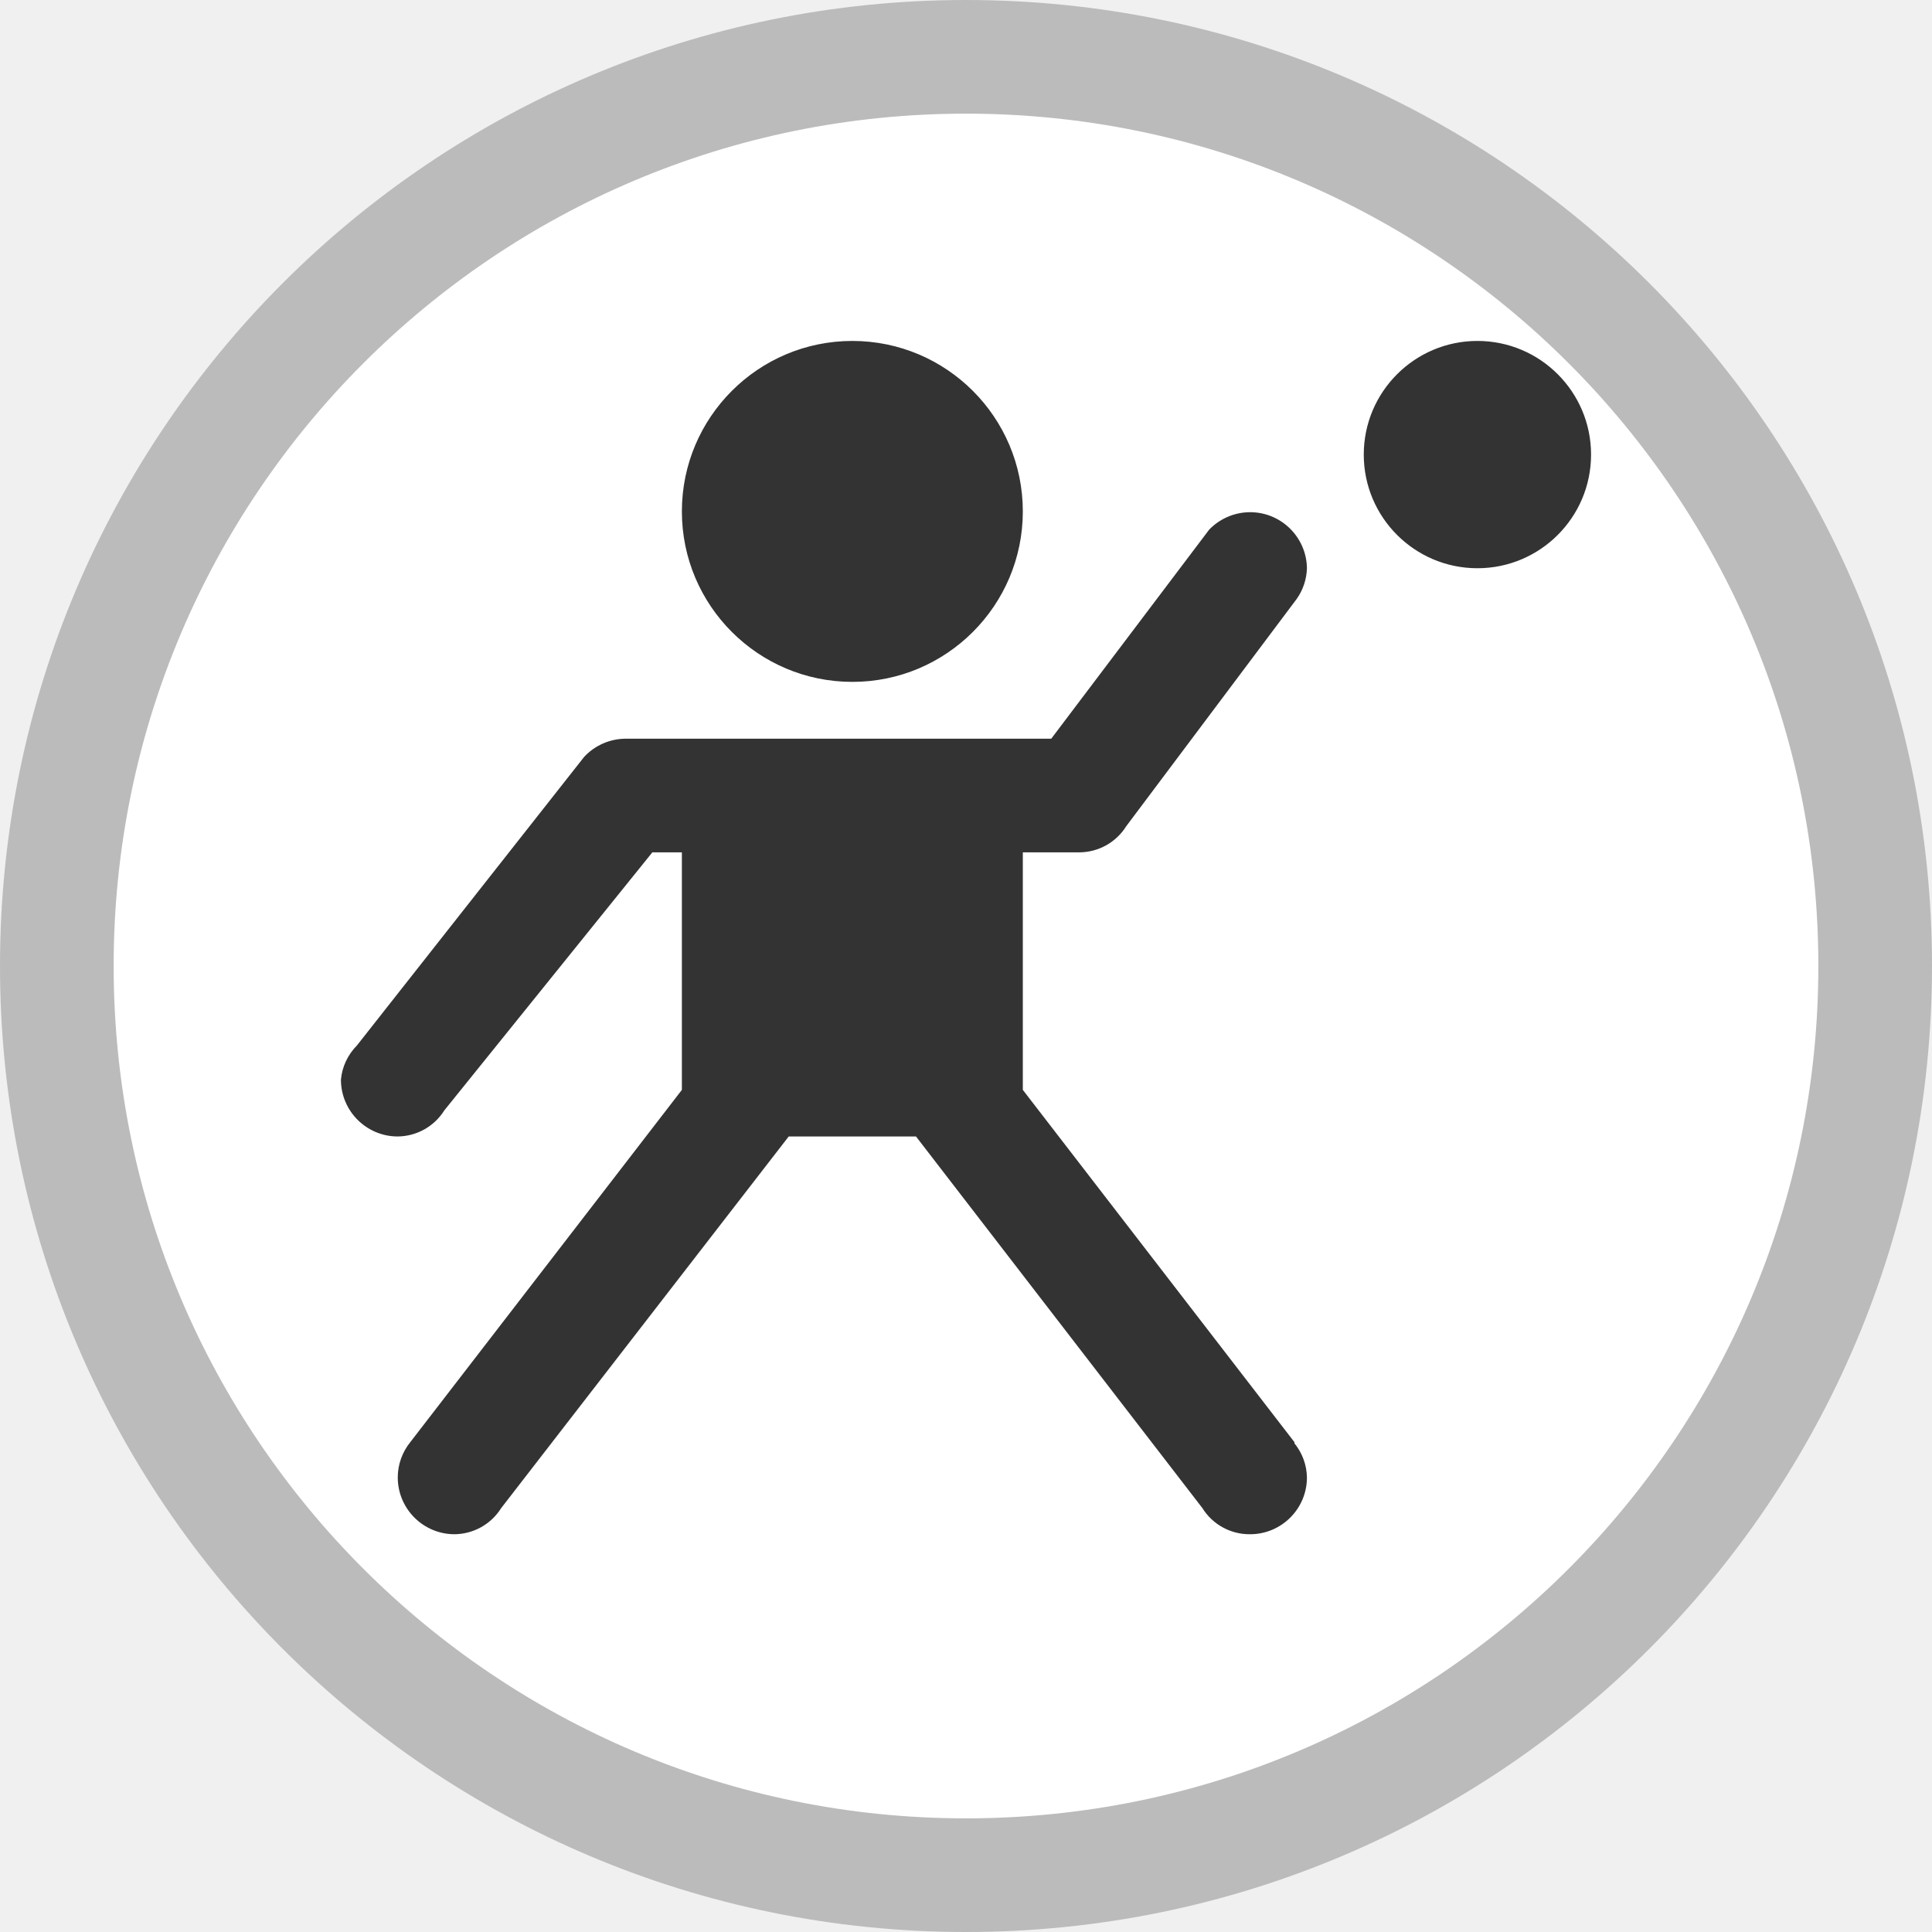
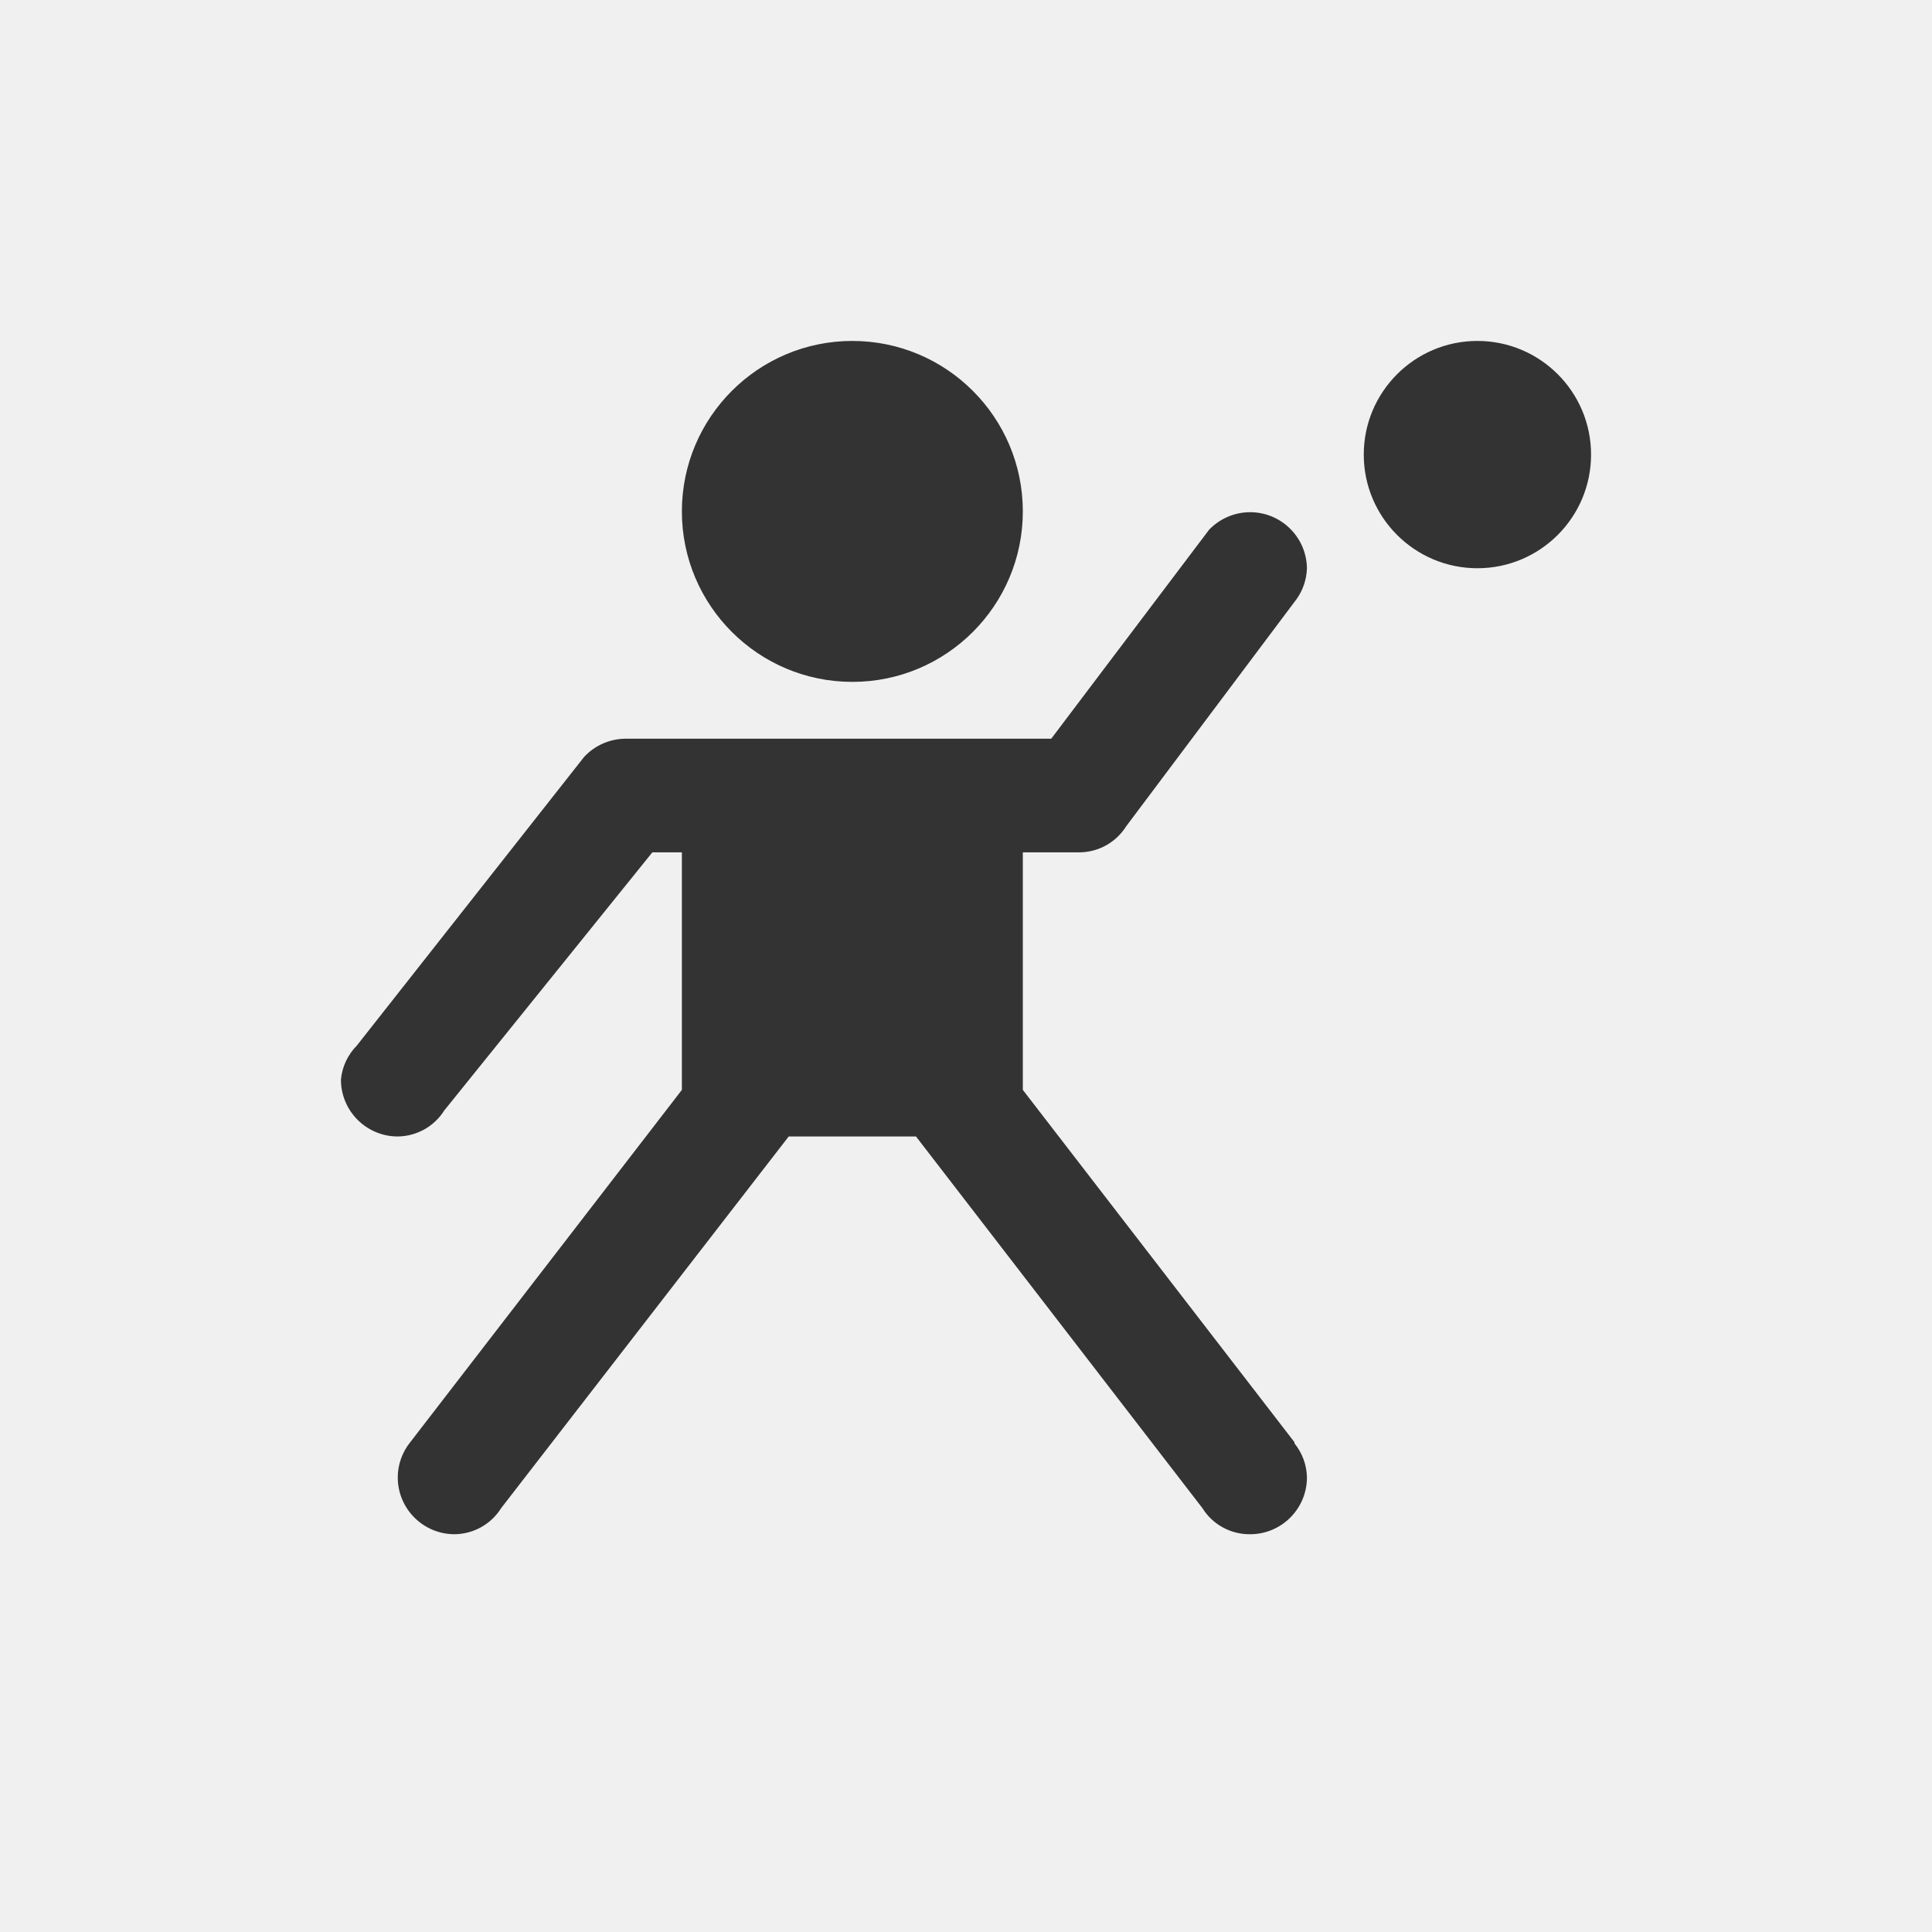
<svg xmlns="http://www.w3.org/2000/svg" viewBox="0 0 17 17" height="17" width="17">
  <rect fill="none" x="0" y="0" width="17" height="17" />
-   <rect x="1" y="1" rx="7.5" ry="7.5" width="15" height="15" stroke="#bbb" style="stroke-linejoin:round;stroke-miterlimit:4;" fill="#bbb" stroke-width="2" />
-   <rect x="1" y="1" width="15" height="15" rx="7.5" ry="7.5" fill="#fff" />
  <path fill="#333" transform="translate(3 3)" d="M11,1c0,0.552-0.448,1-1,1S9,1.552,9,1s0.448-1,1-1S11,0.448,11,1z M4.5,3C5.328,3,6,2.328,6,1.5S5.328,0,4.5,0  S3,0.672,3,1.5S3.672,3,4.5,3z M8.39,9.69L6,6.59V4.5h0.5c0.167-0.002,0.321-0.088,0.41-0.23l0,0l1.5-2l0,0  C8.466,2.191,8.497,2.097,8.5,2C8.496,1.724,8.269,1.503,7.993,1.507C7.86,1.509,7.733,1.564,7.64,1.66l0,0L6.25,3.5  H2.5C2.363,3.502,2.233,3.56,2.14,3.66l0,0l-2,2.54l0,0C0.06,6.281,0.01,6.387,0,6.5C0,6.776,0.224,7,0.5,7  c0.167-0.002,0.321-0.088,0.41-0.23l0,0L2.74,4.5H3v2.09l-2.39,3.1l0,0C0.539,9.778,0.5,9.887,0.5,10  c0,0.276,0.224,0.5,0.5,0.5c0.167-0.002,0.321-0.088,0.41-0.23l0,0L3.94,7h1.12l2.52,3.27l0,0  C7.67,10.415,7.83,10.502,8,10.5c0.276,0,0.5-0.224,0.5-0.5C8.498,9.89,8.459,9.785,8.39,9.7l0,0V9.69z" />
</svg>
